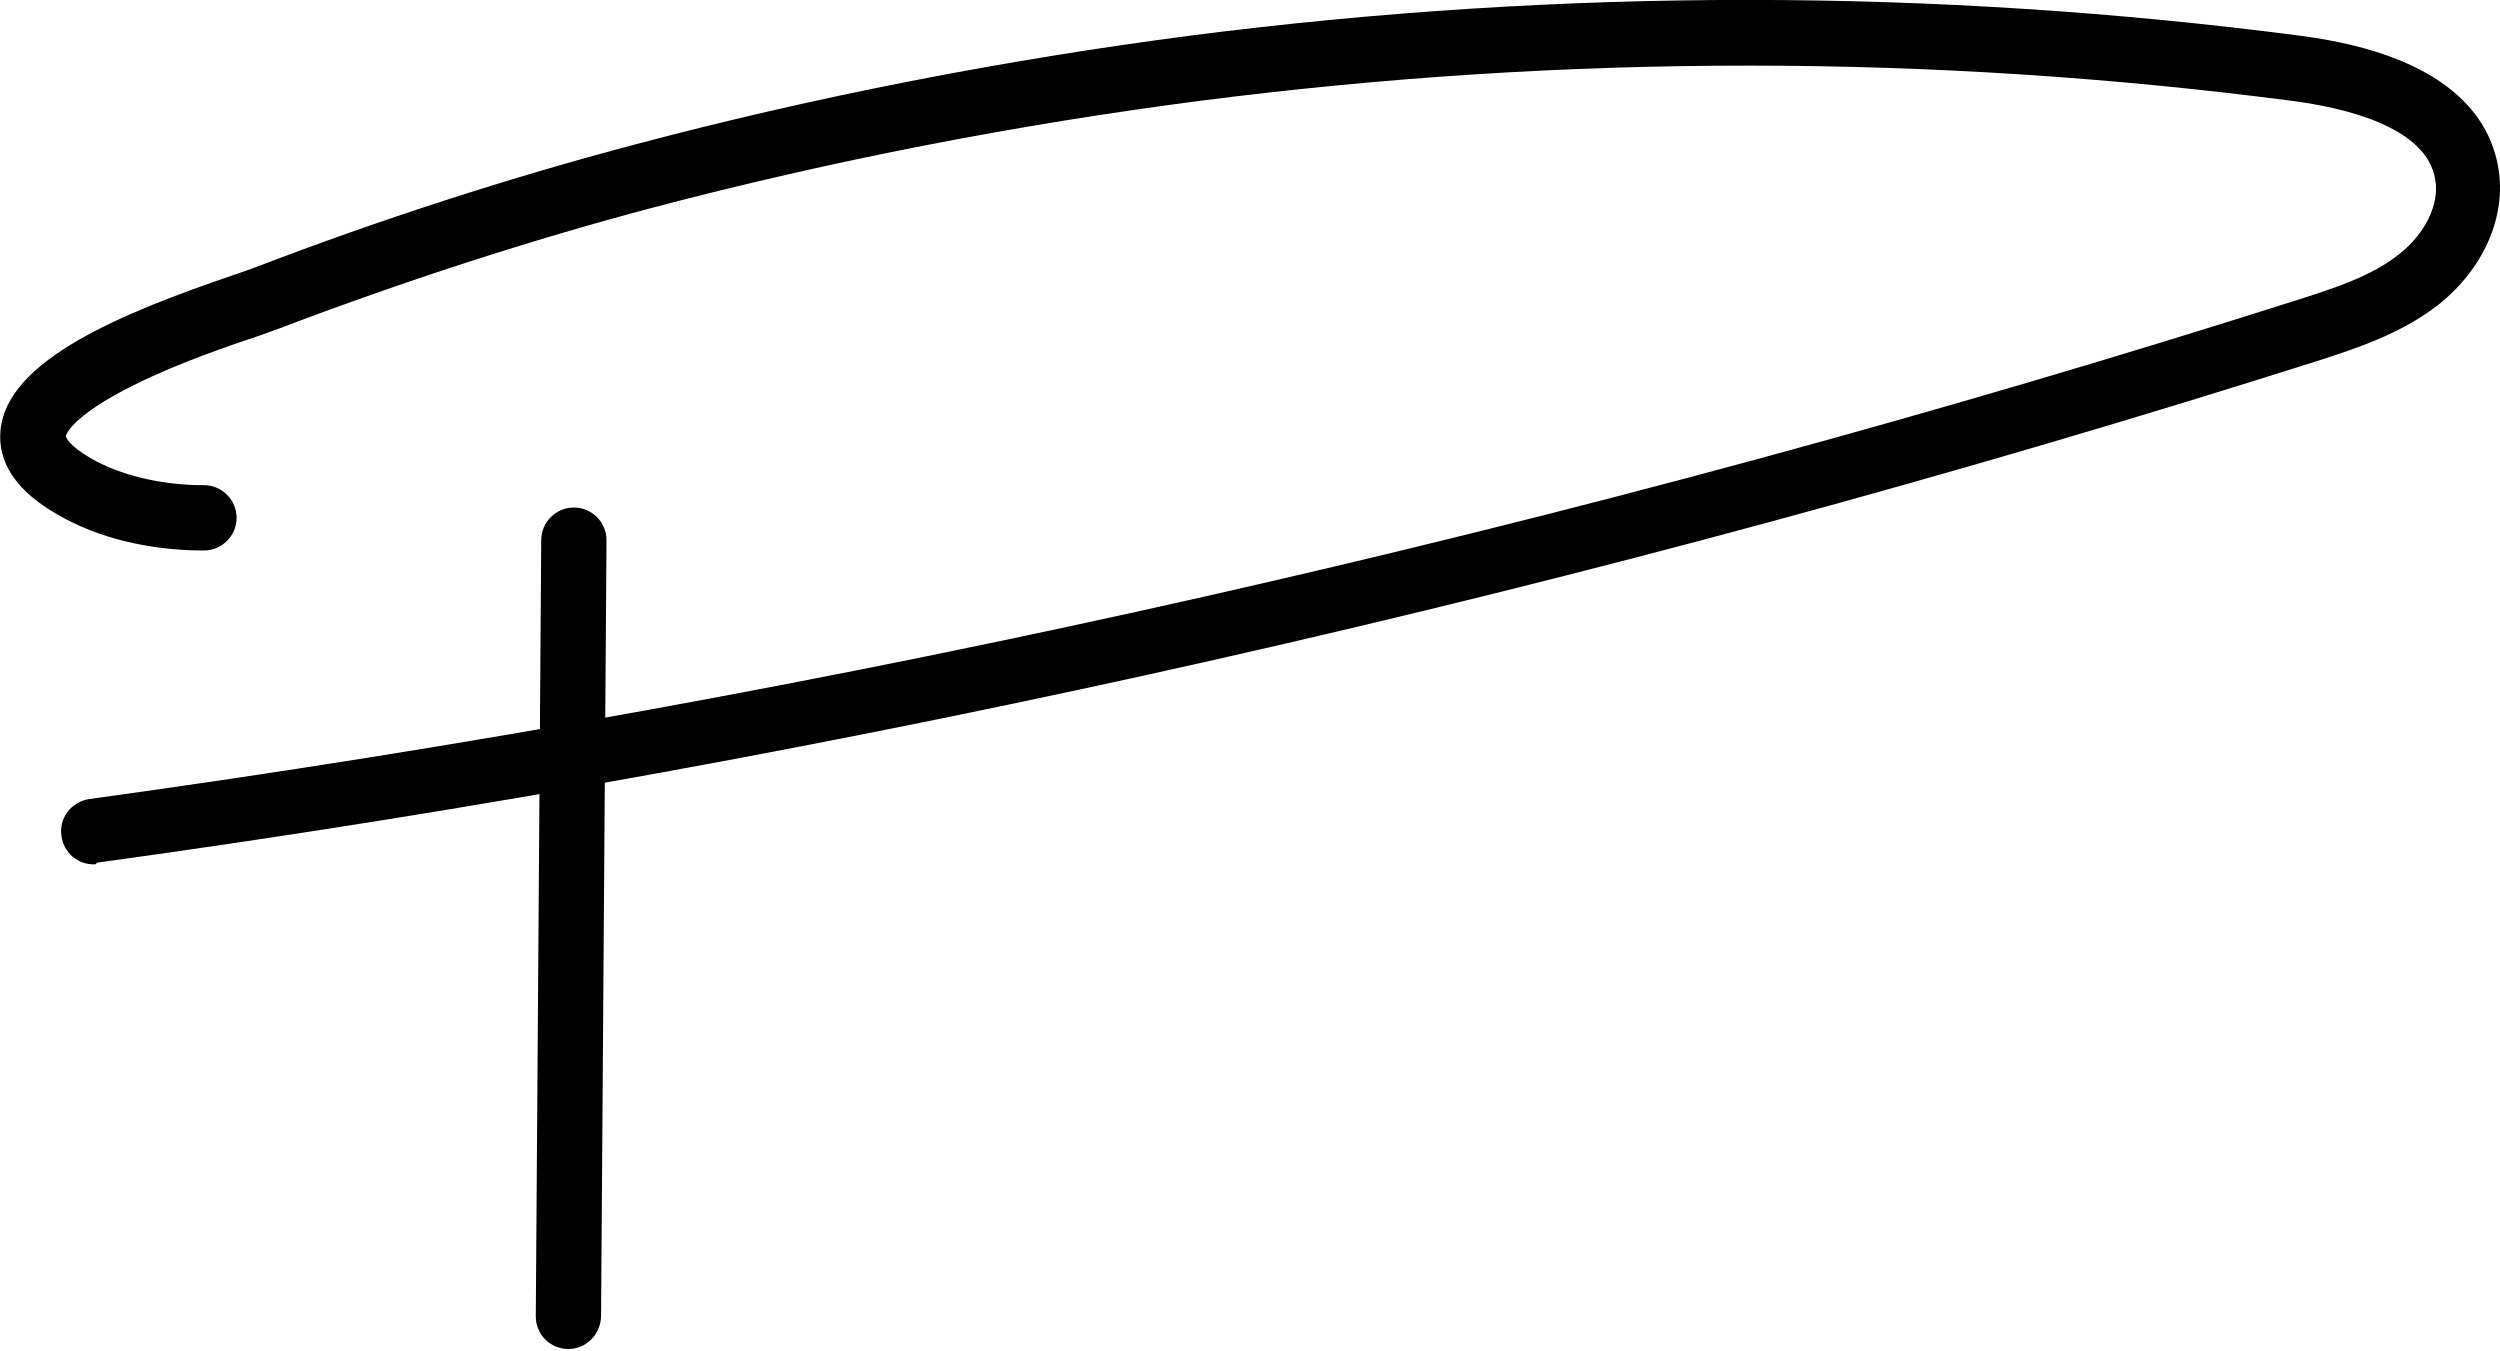
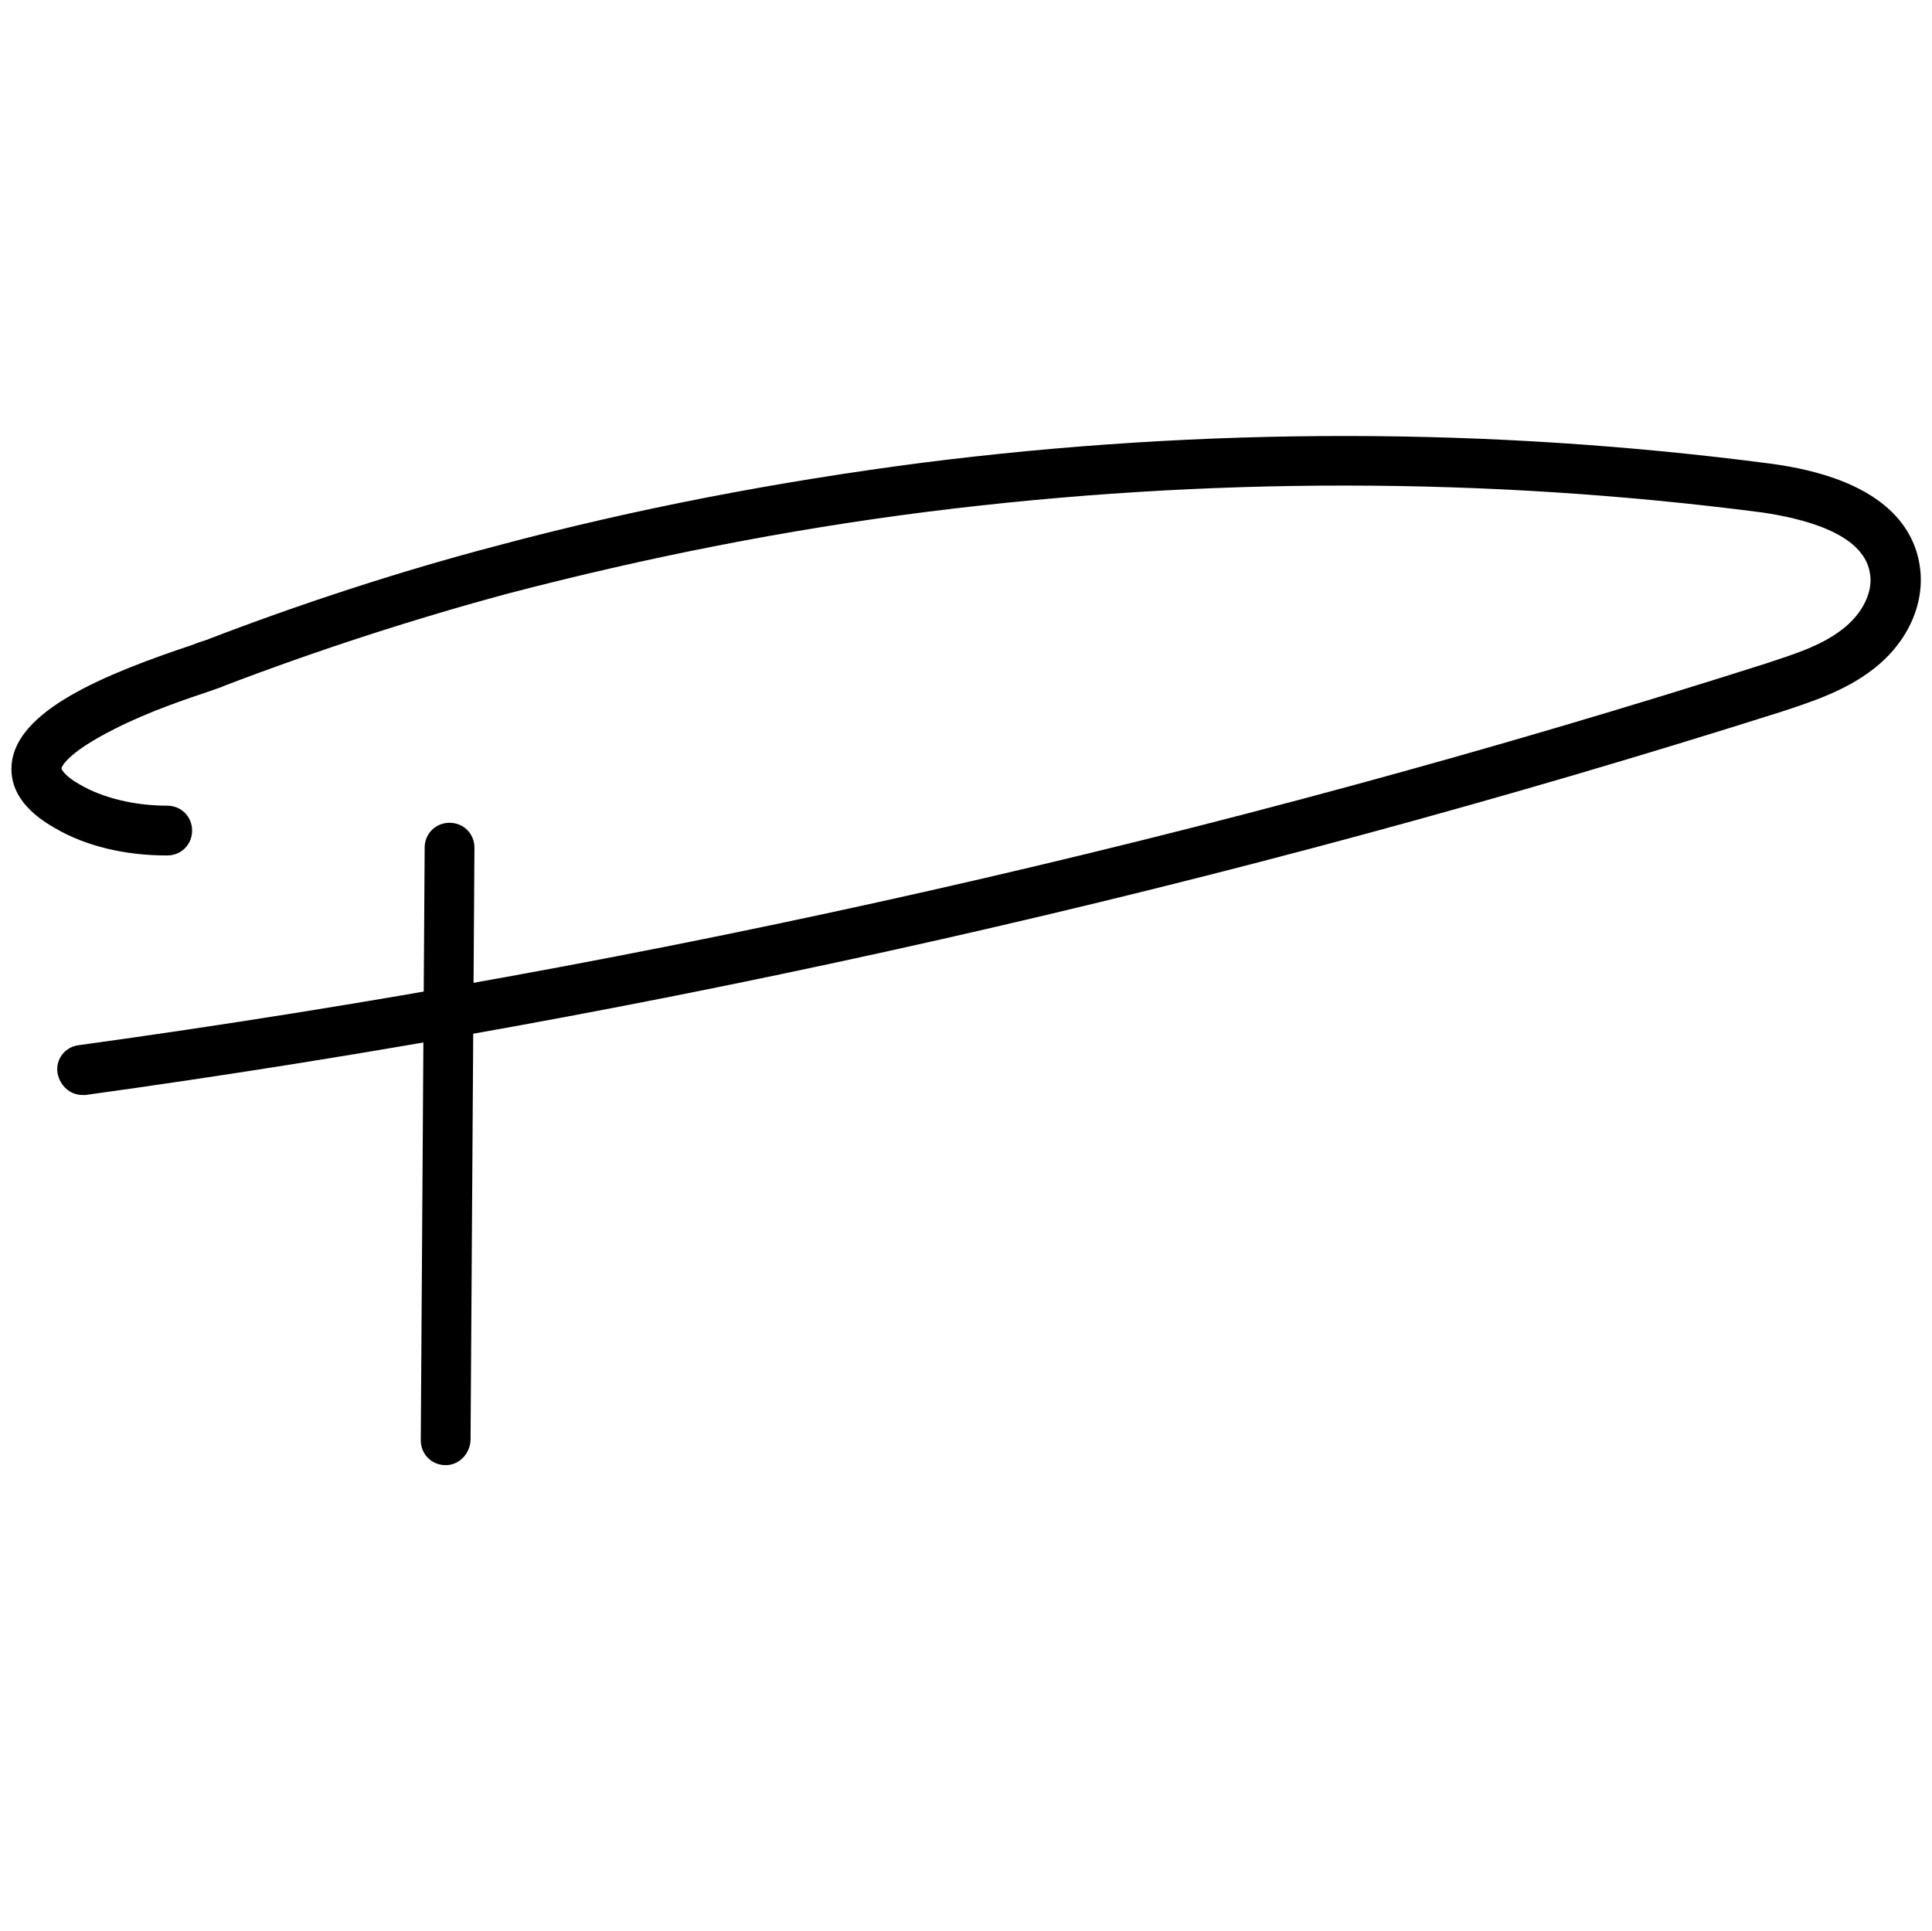
- <svg xmlns="http://www.w3.org/2000/svg" version="1.1" id="Layer_1" x="0px" y="0px" viewBox="0 0 459.6 248.3" style="enable-background:new 0 0 459.6 248.3;" xml:space="preserve">
+ <svg xmlns="http://www.w3.org/2000/svg" version="1.1" id="Layer_1" x="0px" y="0px" viewBox="0 0 248.4 248.3" style="enable-background:new 0 0 248.4 248.3;" xml:space="preserve">
  <style type="text/css">
	.st0{display:none;}
	.st1{display:inline;fill:none;stroke:#000000;stroke-width:9;stroke-linecap:round;stroke-linejoin:round;stroke-miterlimit:10;}
	.st2{display:inline;fill:none;stroke:#000000;stroke-width:12;stroke-linecap:round;stroke-linejoin:round;stroke-miterlimit:10;}
</style>
  <g id="Layer_2_1_" class="st0">
-     <path class="st1" d="M104.2,101c-0.5,48-0.9,95.9-1.4,143.9" />
-     <path class="st2" d="M39,95.4c-5.2,1.5-10.6,3.1-16,2.4s-10.9-4.1-12.1-9.4c-2.1-8.6,7-15.5,14.9-19.3   c45.1-21.5,95.6-28.2,145.1-34.6c82-10.6,164.4-21.3,247.1-19.3c7.1,0.2,14.5,0.5,20.8,3.8s11.2,10.4,9.7,17.3   c-1.3,5.7-6.3,9.7-11.1,12.9c-33.2,22.2-72.8,32.5-111.6,41.7c-100.7,24-202.5,43.6-304.9,58.7" />
-     <path class="st2" d="M175.2,218.7c-1.9-7.6-11.2-12.3-18.4-9.3s-10.5,12.9-6.5,19.6c2.6,4.4,7.8,7.1,13,7.2   c6.1,0.1,12.1-3.2,15.2-8.5c3.1-5.2,3.2-12.1,0.2-17.4c1.3,11.1,4.7,21.9,9.9,31.8c14.3-7.2,25.9-19.5,32.3-34.2   c0.6,25.4,1.2,50.9,1.8,76.3c-2-15.2-2.3-30.6-0.8-45.9c0.8-8.4,2.1-16.9,6.1-24.4s11-13.7,19.4-14.7c8.4-1.1,17.6,4.2,19.3,12.5   c1.2,6-2,12.6-7.5,15.4s-12.7,1.5-16.9-2.9" />
-     <path class="st2" d="M288.3,215.9c0,8.2,0,16.3,0,24.5" />
-     <path class="st2" d="M309.8,219.8c1.4,5.2,2.8,10.3,4.2,15.5c9.1-16.7,26.2-28.7,44.9-31.6" />
-     <path class="st2" d="M287,189.1c-1.1,1.1-2.3,2.1-3.4,3.2c1,1.1,3.1,0.7,3.7-0.6c0.6-1.3-0.5-3.1-2-3.1" />
+     <path class="st1" d="M-1.4,101c-0.5,48-0.9,95.9-1.4,143.9" />
+     <path class="st2" d="M-66.6,95.4c-5.2,1.5-10.6,3.1-16,2.4s-10.9-4.1-12.1-9.4c-2.1-8.6,7-15.5,14.9-19.3   c45.1-21.5,95.6-28.2,145.1-34.6c82-10.6,164.4-21.3,247.1-19.3c7.1,0.2,14.5,0.5,20.8,3.8s11.2,10.4,9.7,17.3   c-1.3,5.7-6.3,9.7-11.1,12.9C298.6,71.4,259,81.7,220.2,90.9c-100.7,24-202.5,43.6-304.9,58.7" />
+     <path class="st2" d="M69.6,218.7c-1.9-7.6-11.2-12.3-18.4-9.3s-10.5,12.9-6.5,19.6c2.6,4.4,7.8,7.1,13,7.2   c6.1,0.1,12.1-3.2,15.2-8.5c3.1-5.2,3.2-12.1,0.2-17.4c1.3,11.1,4.7,21.9,9.9,31.8c14.3-7.2,25.9-19.5,32.3-34.2   c0.6,25.4,1.2,50.9,1.8,76.3c-2-15.2-2.3-30.6-0.8-45.9c0.8-8.4,2.1-16.9,6.1-24.4s11-13.7,19.4-14.7c8.4-1.1,17.6,4.2,19.3,12.5   c1.2,6-2,12.6-7.5,15.4s-12.7,1.5-16.9-2.9" />
+     <path class="st2" d="M182.7,215.9c0,8.2,0,16.3,0,24.5" />
+     <path class="st2" d="M204.2,219.8c1.4,5.2,2.8,10.3,4.2,15.5c9.1-16.7,26.2-28.7,44.9-31.6" />
+     <path class="st2" d="M181.4,189.1c-1.1,1.1-2.3,2.1-3.4,3.2c1,1.1,3.1,0.7,3.7-0.6c0.6-1.3-0.5-3.1-2-3.1" />
  </g>
  <g id="Primary">
    <g>
      <g>
-         <path d="M104.5,248C104.4,248,104.4,248,104.5,248c-3.4,0-6-2.7-6-6l1-142.7c0-3.3,2.7-6,6-6l0,0c3.3,0,6,2.7,6,6l-1,142.7     C110.4,245.4,107.7,248,104.5,248z" />
+         <path d="M57.3,188.4C57.2,188.4,57.2,188.4,57.3,188.4c-1.8,0-3.2-1.4-3.2-3.2l0.5-76.2c0-1.8,1.4-3.2,3.2-3.2l0,0     c1.8,0,3.2,1.4,3.2,3.2l-0.5,76.2C60.4,187,59,188.4,57.3,188.4z" />
      </g>
      <g>
-         <path d="M17.2,158.9c-3,0-5.5-2.2-5.9-5.2c-0.5-3.3,1.8-6.3,5.1-6.8C153.8,128,290.6,97.1,422.8,55c6.2-2,13.2-4.2,18.3-8.3     c4.8-3.8,7.4-9.2,6.6-13.7c-1.6-9.8-17-13.2-25.9-14.4c-66.3-8.7-133.9-8.7-200.9-0.1c-34,4.4-68,11-101,19.7     c-22.3,5.9-46,13.6-68.6,22.2c-0.8,0.3-2,0.7-3.6,1.3c-5.1,1.7-14.6,4.9-22.7,8.9c-12.4,6.1-12.9,9.6-12.9,9.6     c0,0.2,0.7,1.8,4.5,4c5.5,3.2,13.1,5,20.9,5l0,0c3.3,0,6,2.7,6,6s-2.7,6-6,6c0,0,0,0-0.1,0c-9.9,0-19.5-2.3-26.8-6.6     C3,90.3-0.5,85,0.1,79c1.3-12.7,21.7-21.3,43.6-28.7c1.4-0.5,2.6-0.9,3.1-1.1c22.9-8.8,47.1-16.6,69.8-22.6     c33.5-8.9,68-15.6,102.6-20.1c68-8.7,136.6-8.7,203.9,0.1c27.2,3.6,34.7,15.2,36.2,24.3c1.5,8.9-2.7,18.5-11,25.1     c-6.9,5.4-15.3,8.1-22.1,10.3c-132.9,42.2-270.3,73.3-408.4,92.3C17.7,158.9,17.5,158.9,17.2,158.9z" />
+         <path d="M10.6,140.8c-1.6,0-2.9-1.2-3.2-2.8c-0.3-1.8,1-3.4,2.7-3.6c73.4-10.1,146.4-26.6,217-49.1c3.3-1.1,7-2.2,9.8-4.4     c2.6-2,4-4.9,3.5-7.3c-0.9-5.2-9.1-7-13.8-7.7c-35.4-4.6-71.5-4.6-107.3-0.1c-18.2,2.3-36.3,5.9-53.9,10.5     c-11.9,3.2-24.6,7.3-36.6,11.9c-0.4,0.2-1.1,0.4-1.9,0.7c-2.7,0.9-7.8,2.6-12.1,4.8c-6.6,3.3-6.9,5.1-6.9,5.1     c0,0.1,0.4,1,2.4,2.1c2.9,1.7,7,2.7,11.2,2.7l0,0c1.8,0,3.2,1.4,3.2,3.2s-1.4,3.2-3.2,3.2c0,0,0,0-0.1,0     c-5.3,0-10.4-1.2-14.3-3.5c-4.1-2.3-5.9-5.1-5.6-8.3c0.7-6.8,11.6-11.4,23.3-15.3c0.7-0.3,1.4-0.5,1.7-0.6     c12.2-4.7,25.1-8.9,37.3-12.1c17.9-4.8,36.3-8.3,54.8-10.7c36.3-4.6,72.9-4.6,108.9,0.1c14.5,1.9,18.5,8.1,19.3,13     c0.8,4.8-1.4,9.9-5.9,13.4c-3.7,2.9-8.2,4.3-11.8,5.5c-71,22.5-144.3,39.1-218.1,49.3C10.9,140.8,10.8,140.8,10.6,140.8z" />
      </g>
    </g>
  </g>
</svg>
